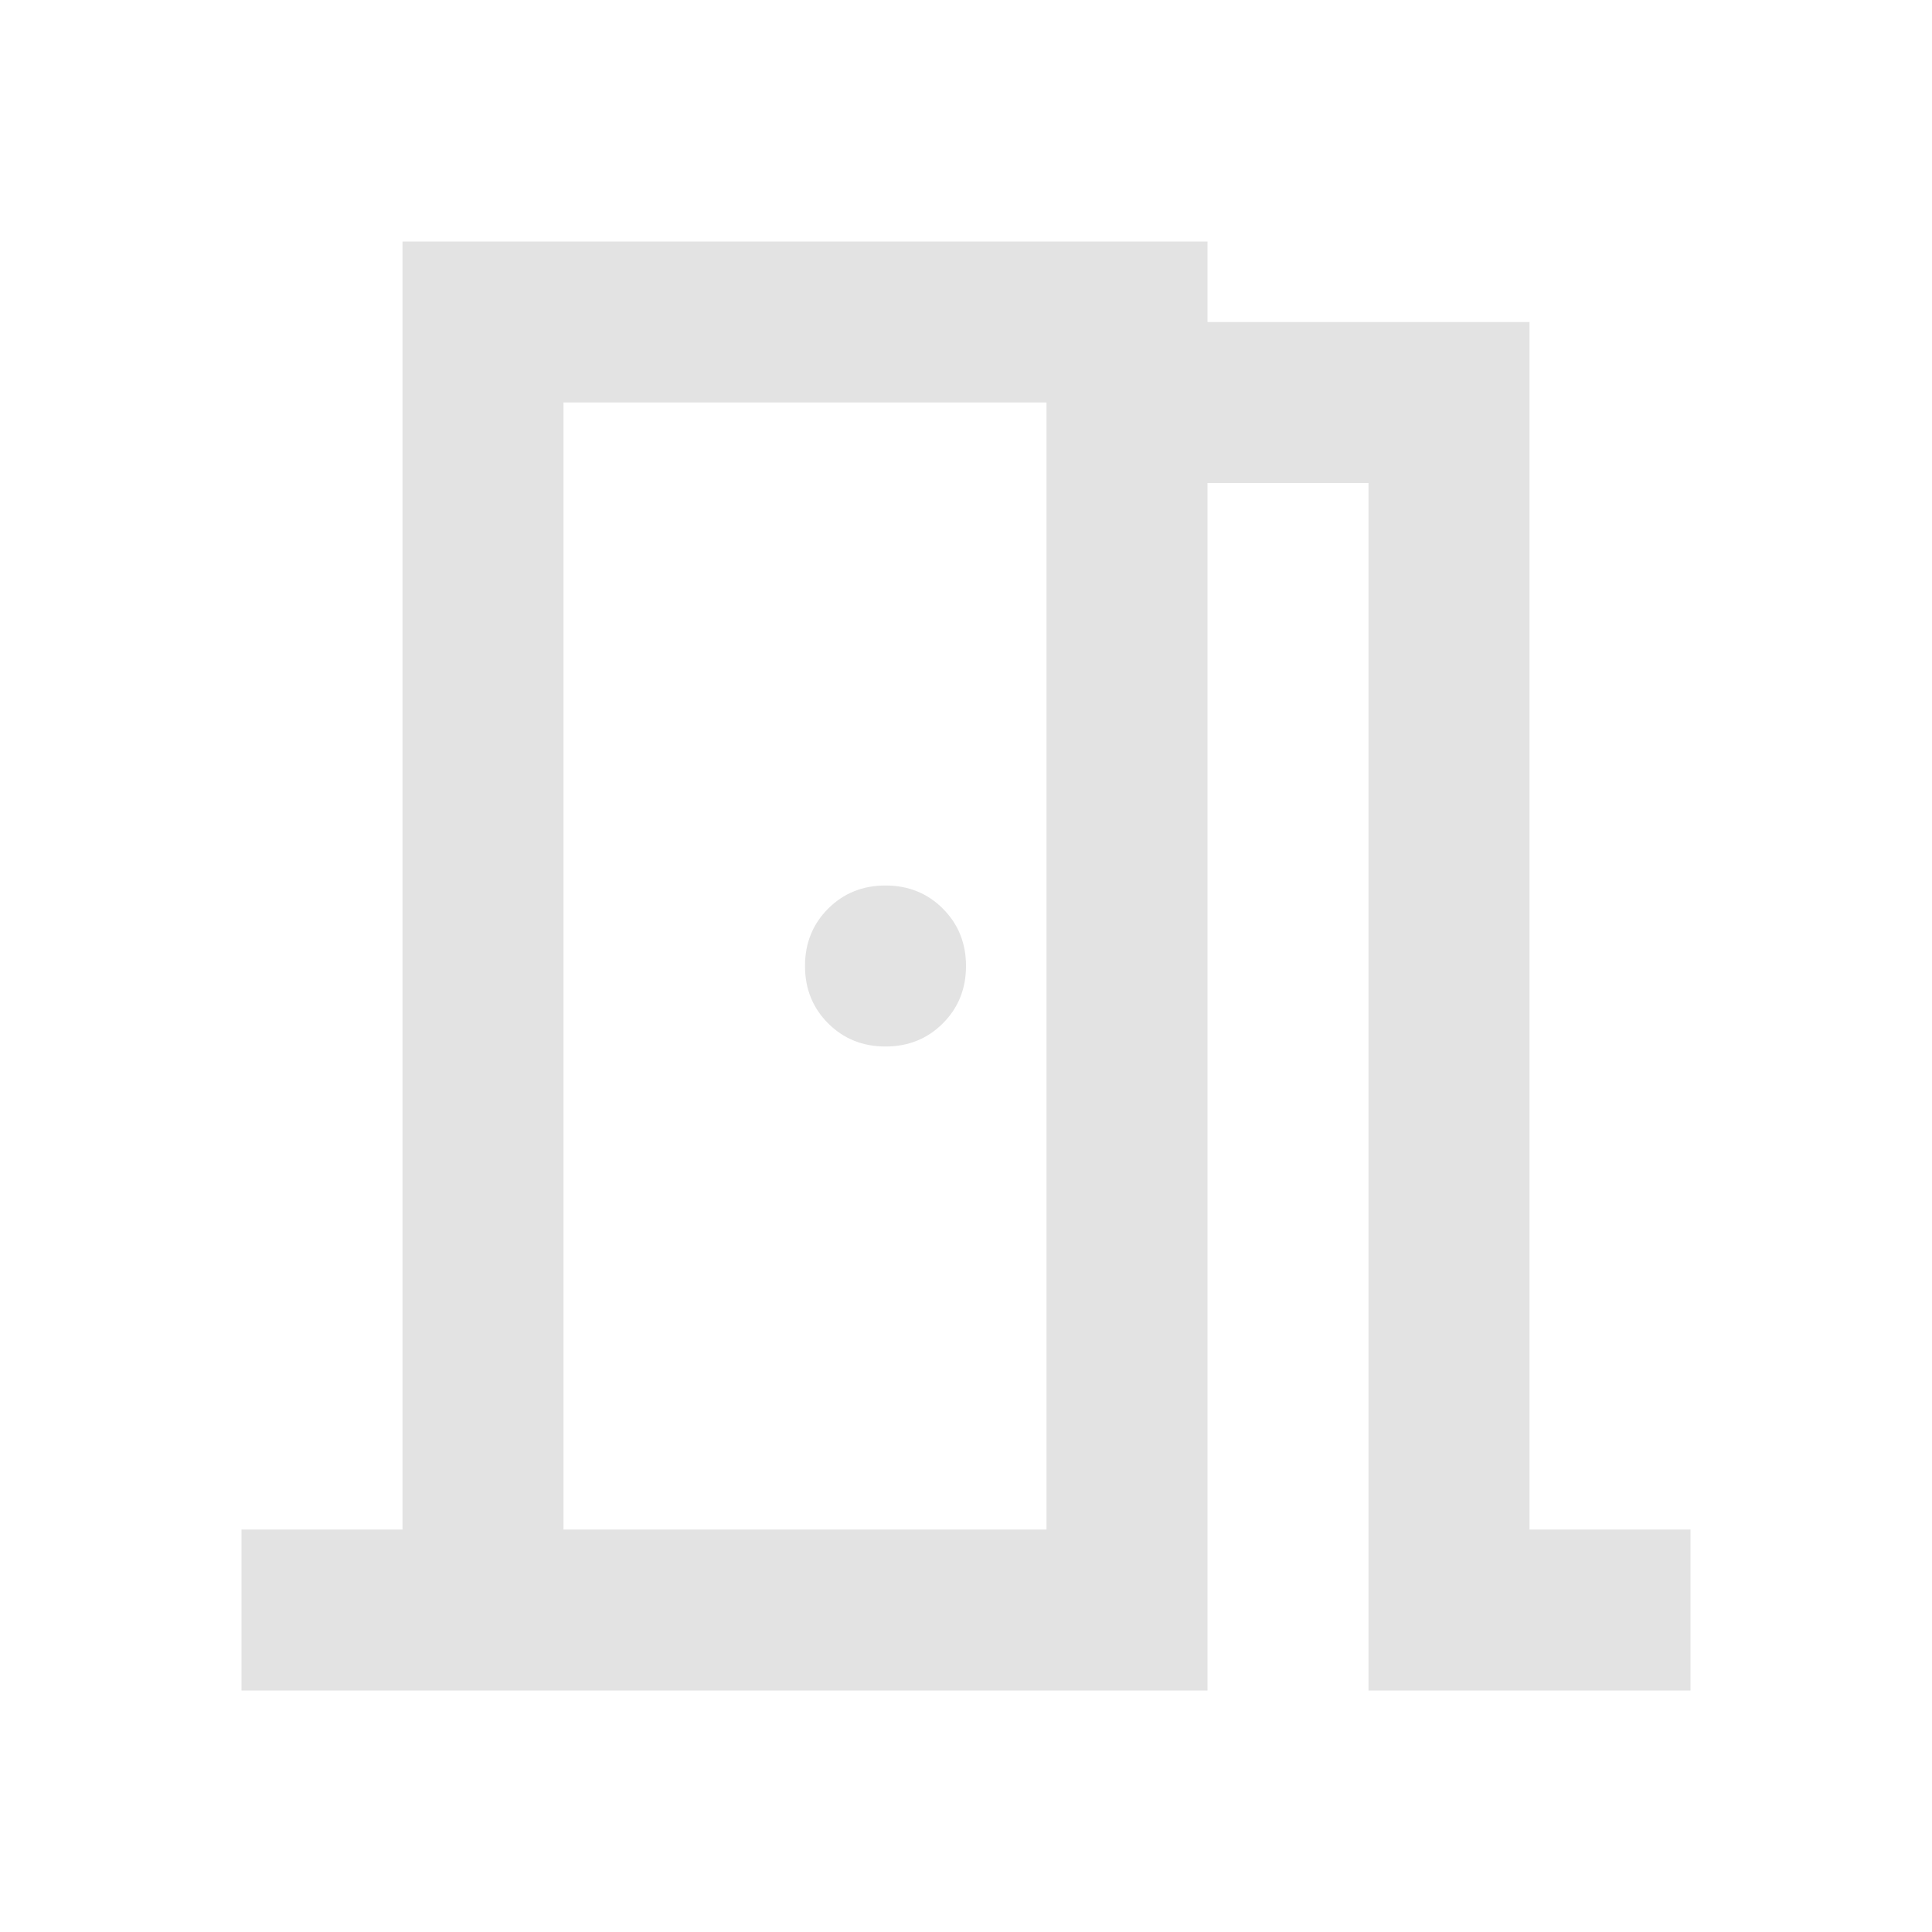
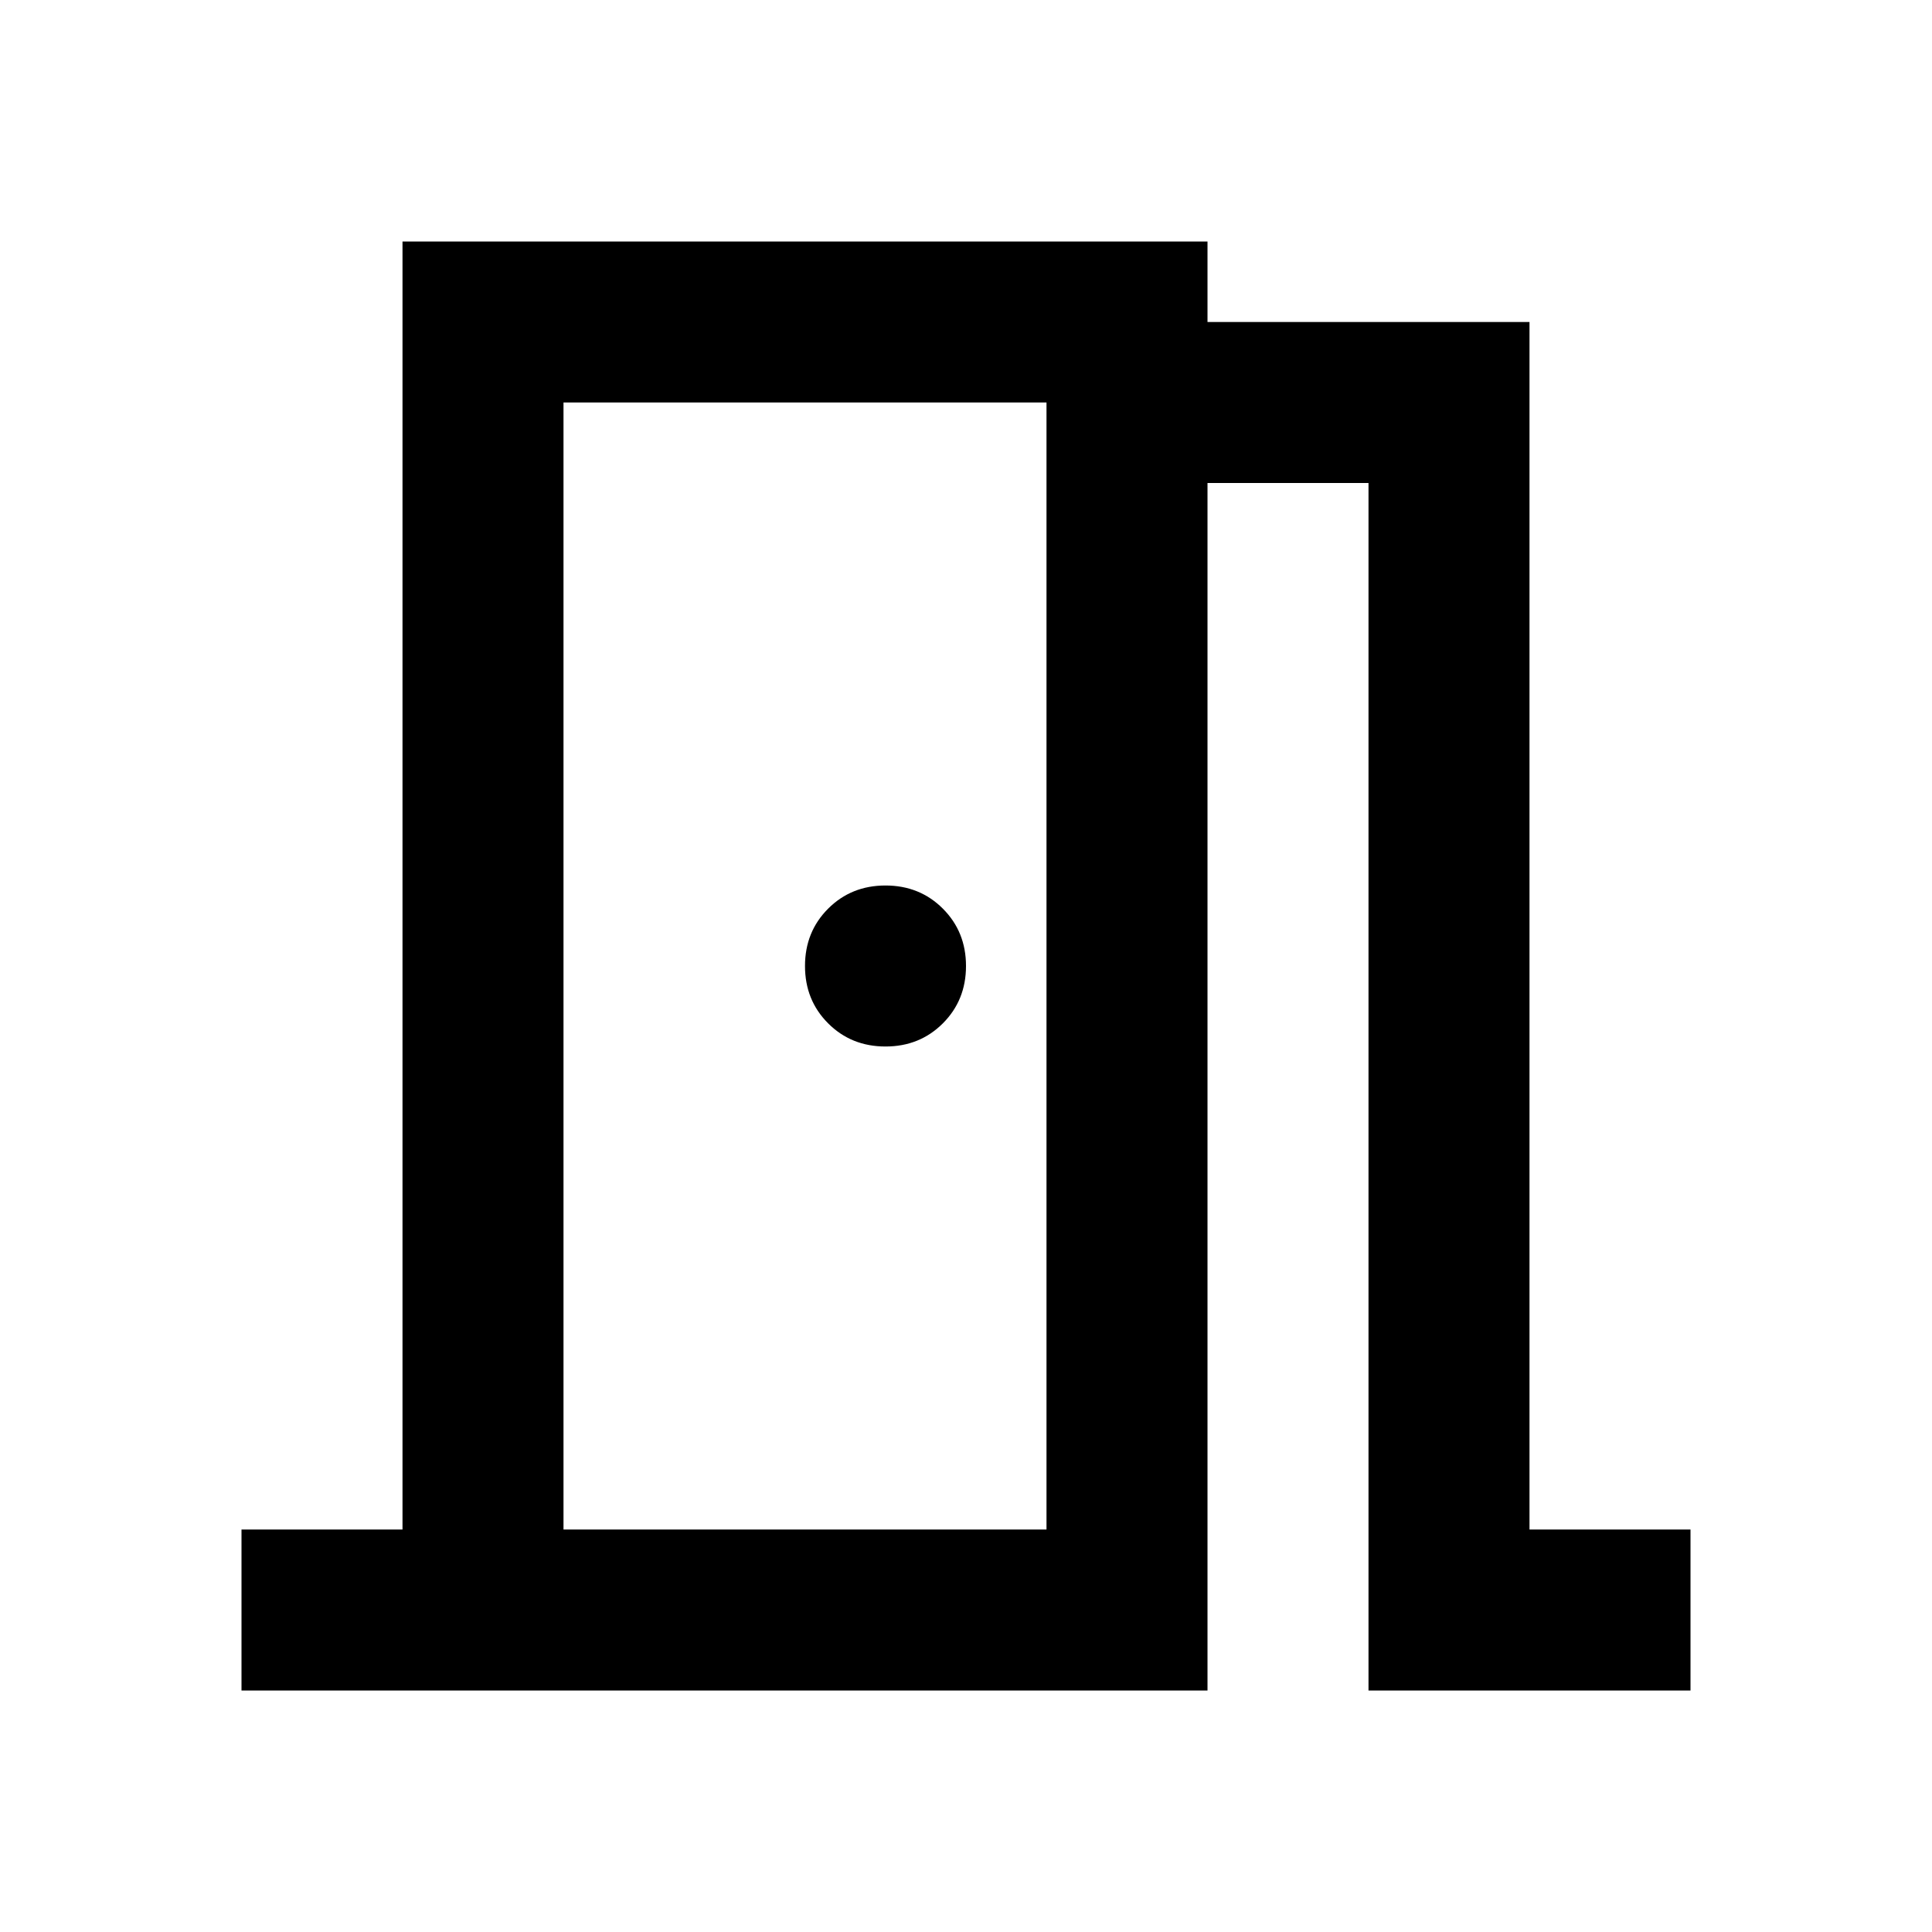
- <svg xmlns="http://www.w3.org/2000/svg" height="24px" viewBox="0 -960 960 960" width="24px" fill="#e3e3e3">
+ <svg xmlns="http://www.w3.org/2000/svg" height="24px" viewBox="0 -960 960 960" width="24px" fill="currentColor">
  <path d="M120-120v-80h80v-640h400v40h160v600h80v80H680v-600h-80v600H120Zm160-640v560-560Zm188.5 308.5Q480-463 480-480t-11.5-28.5Q457-520 440-520t-28.5 11.5Q400-497 400-480t11.5 28.5Q423-440 440-440t28.5-11.5ZM280-200h240v-560H280v560Z" />
</svg>
